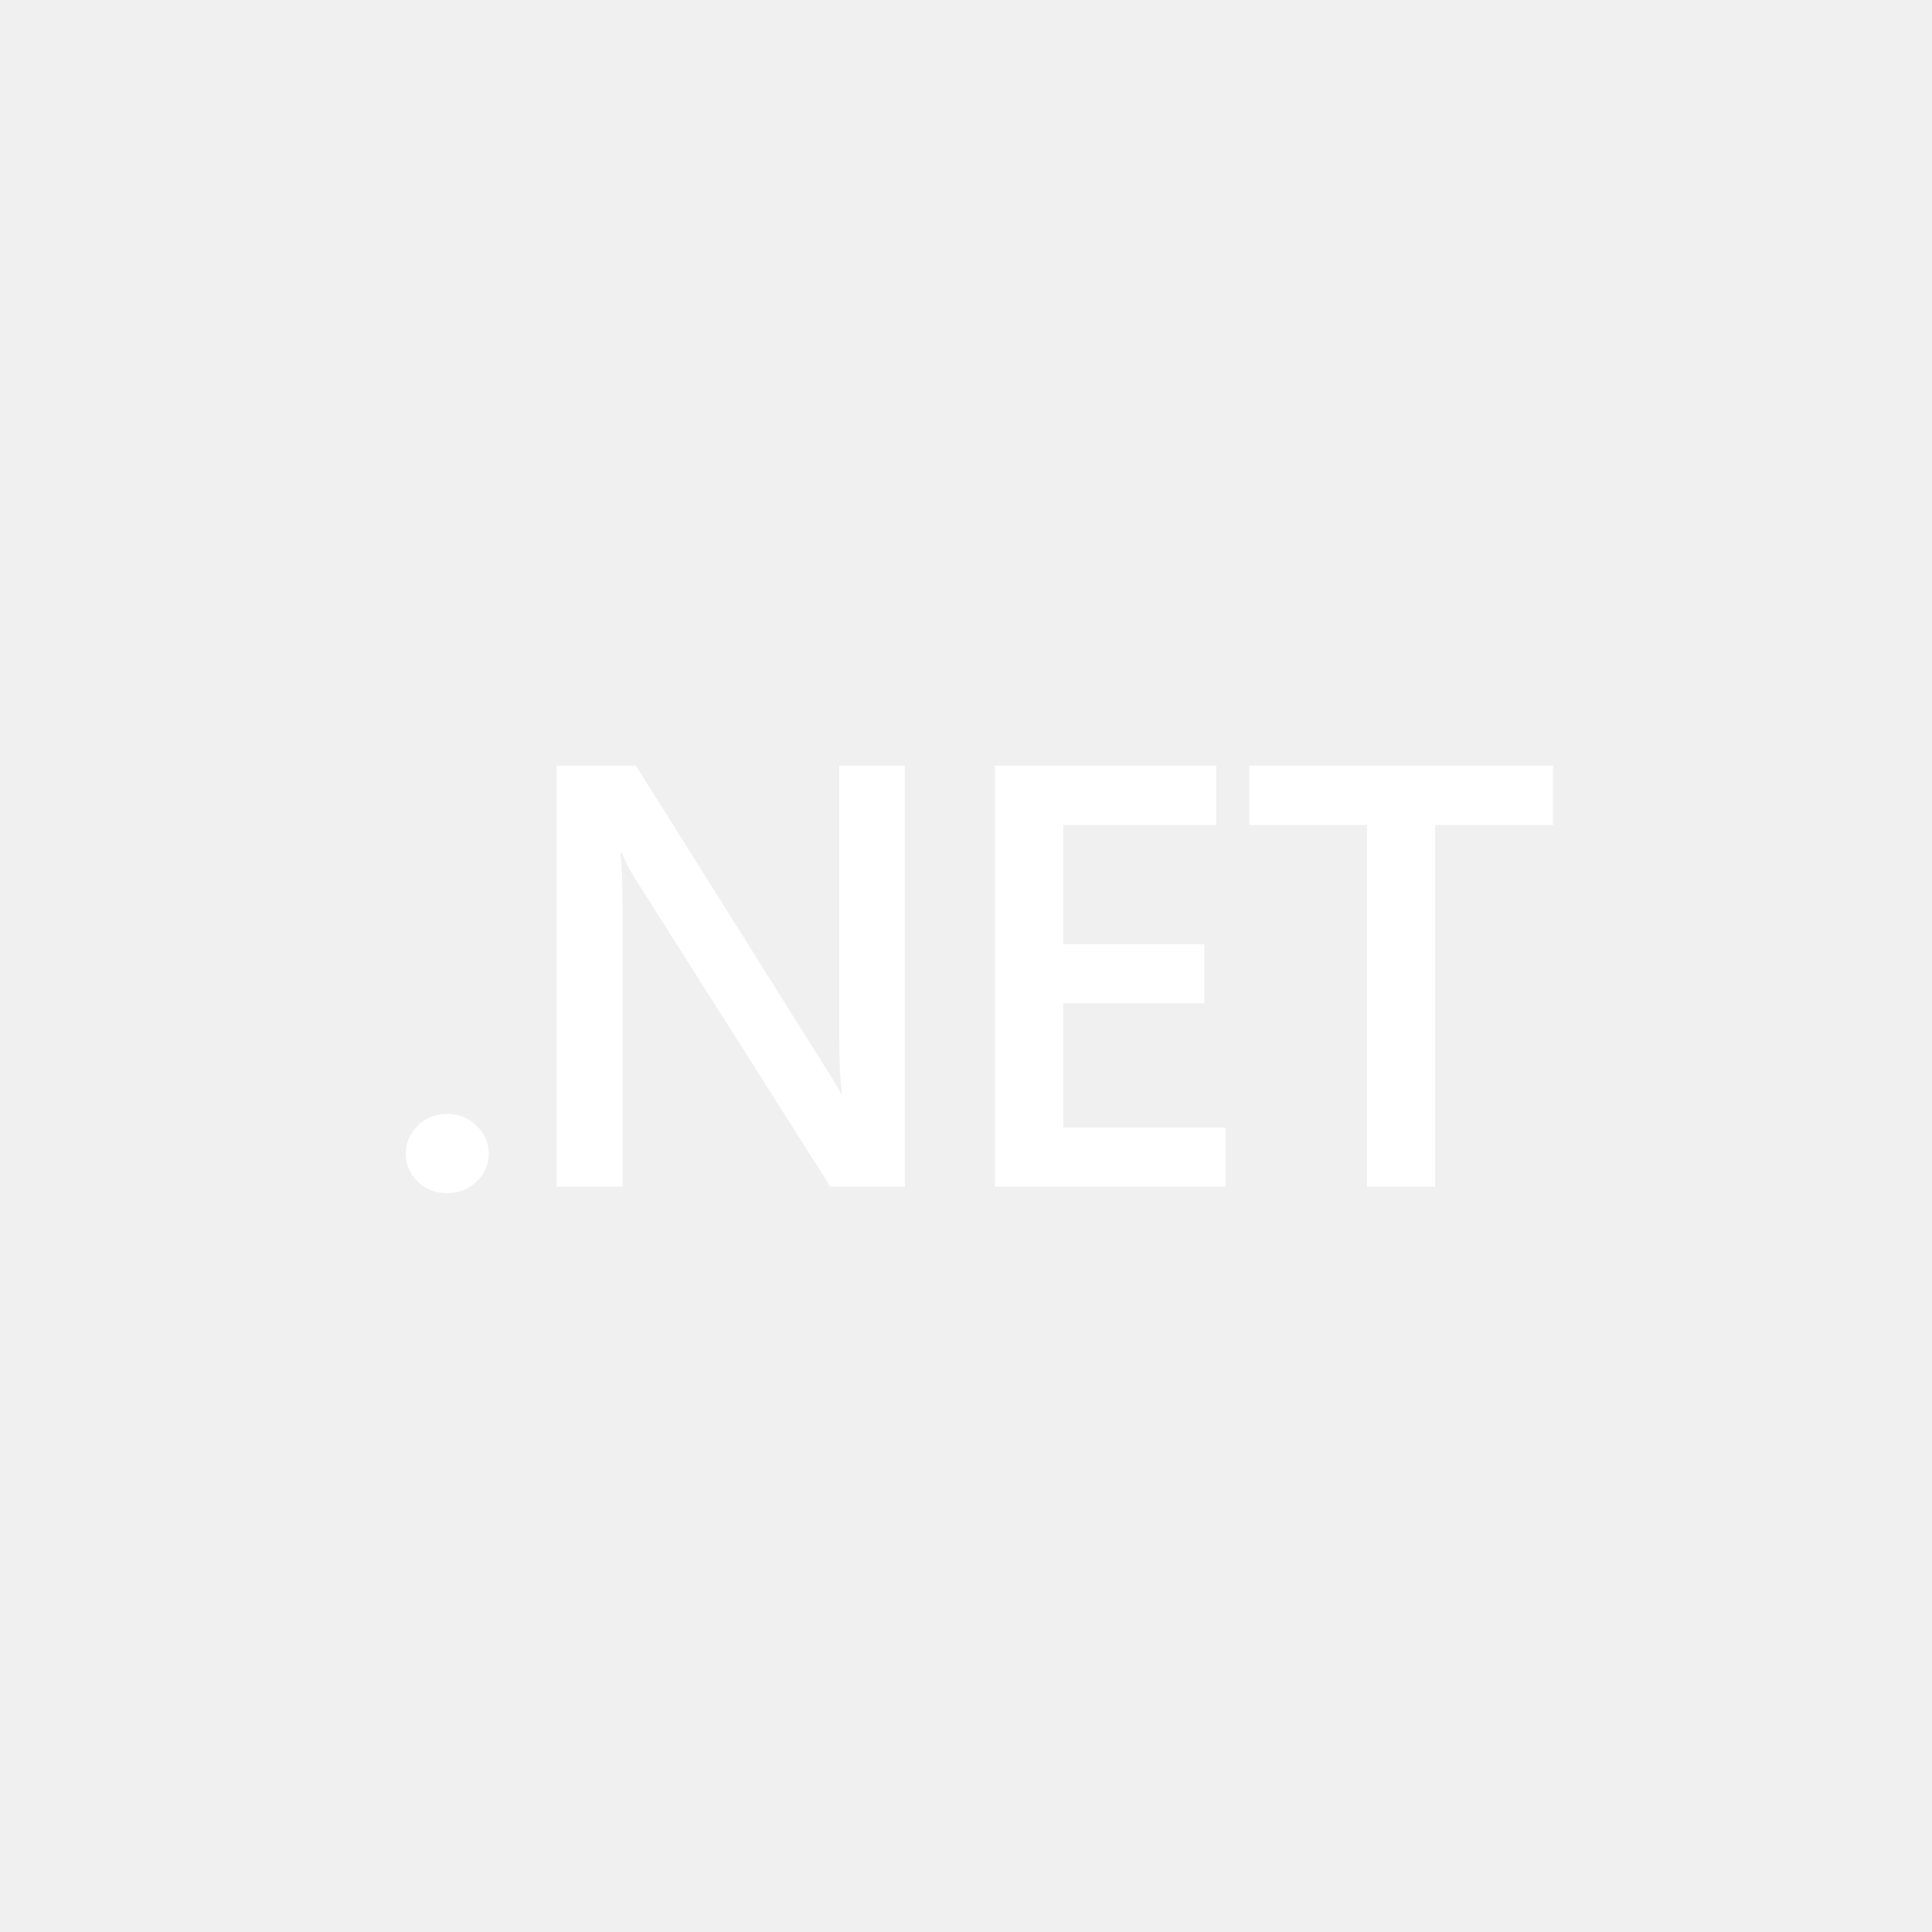
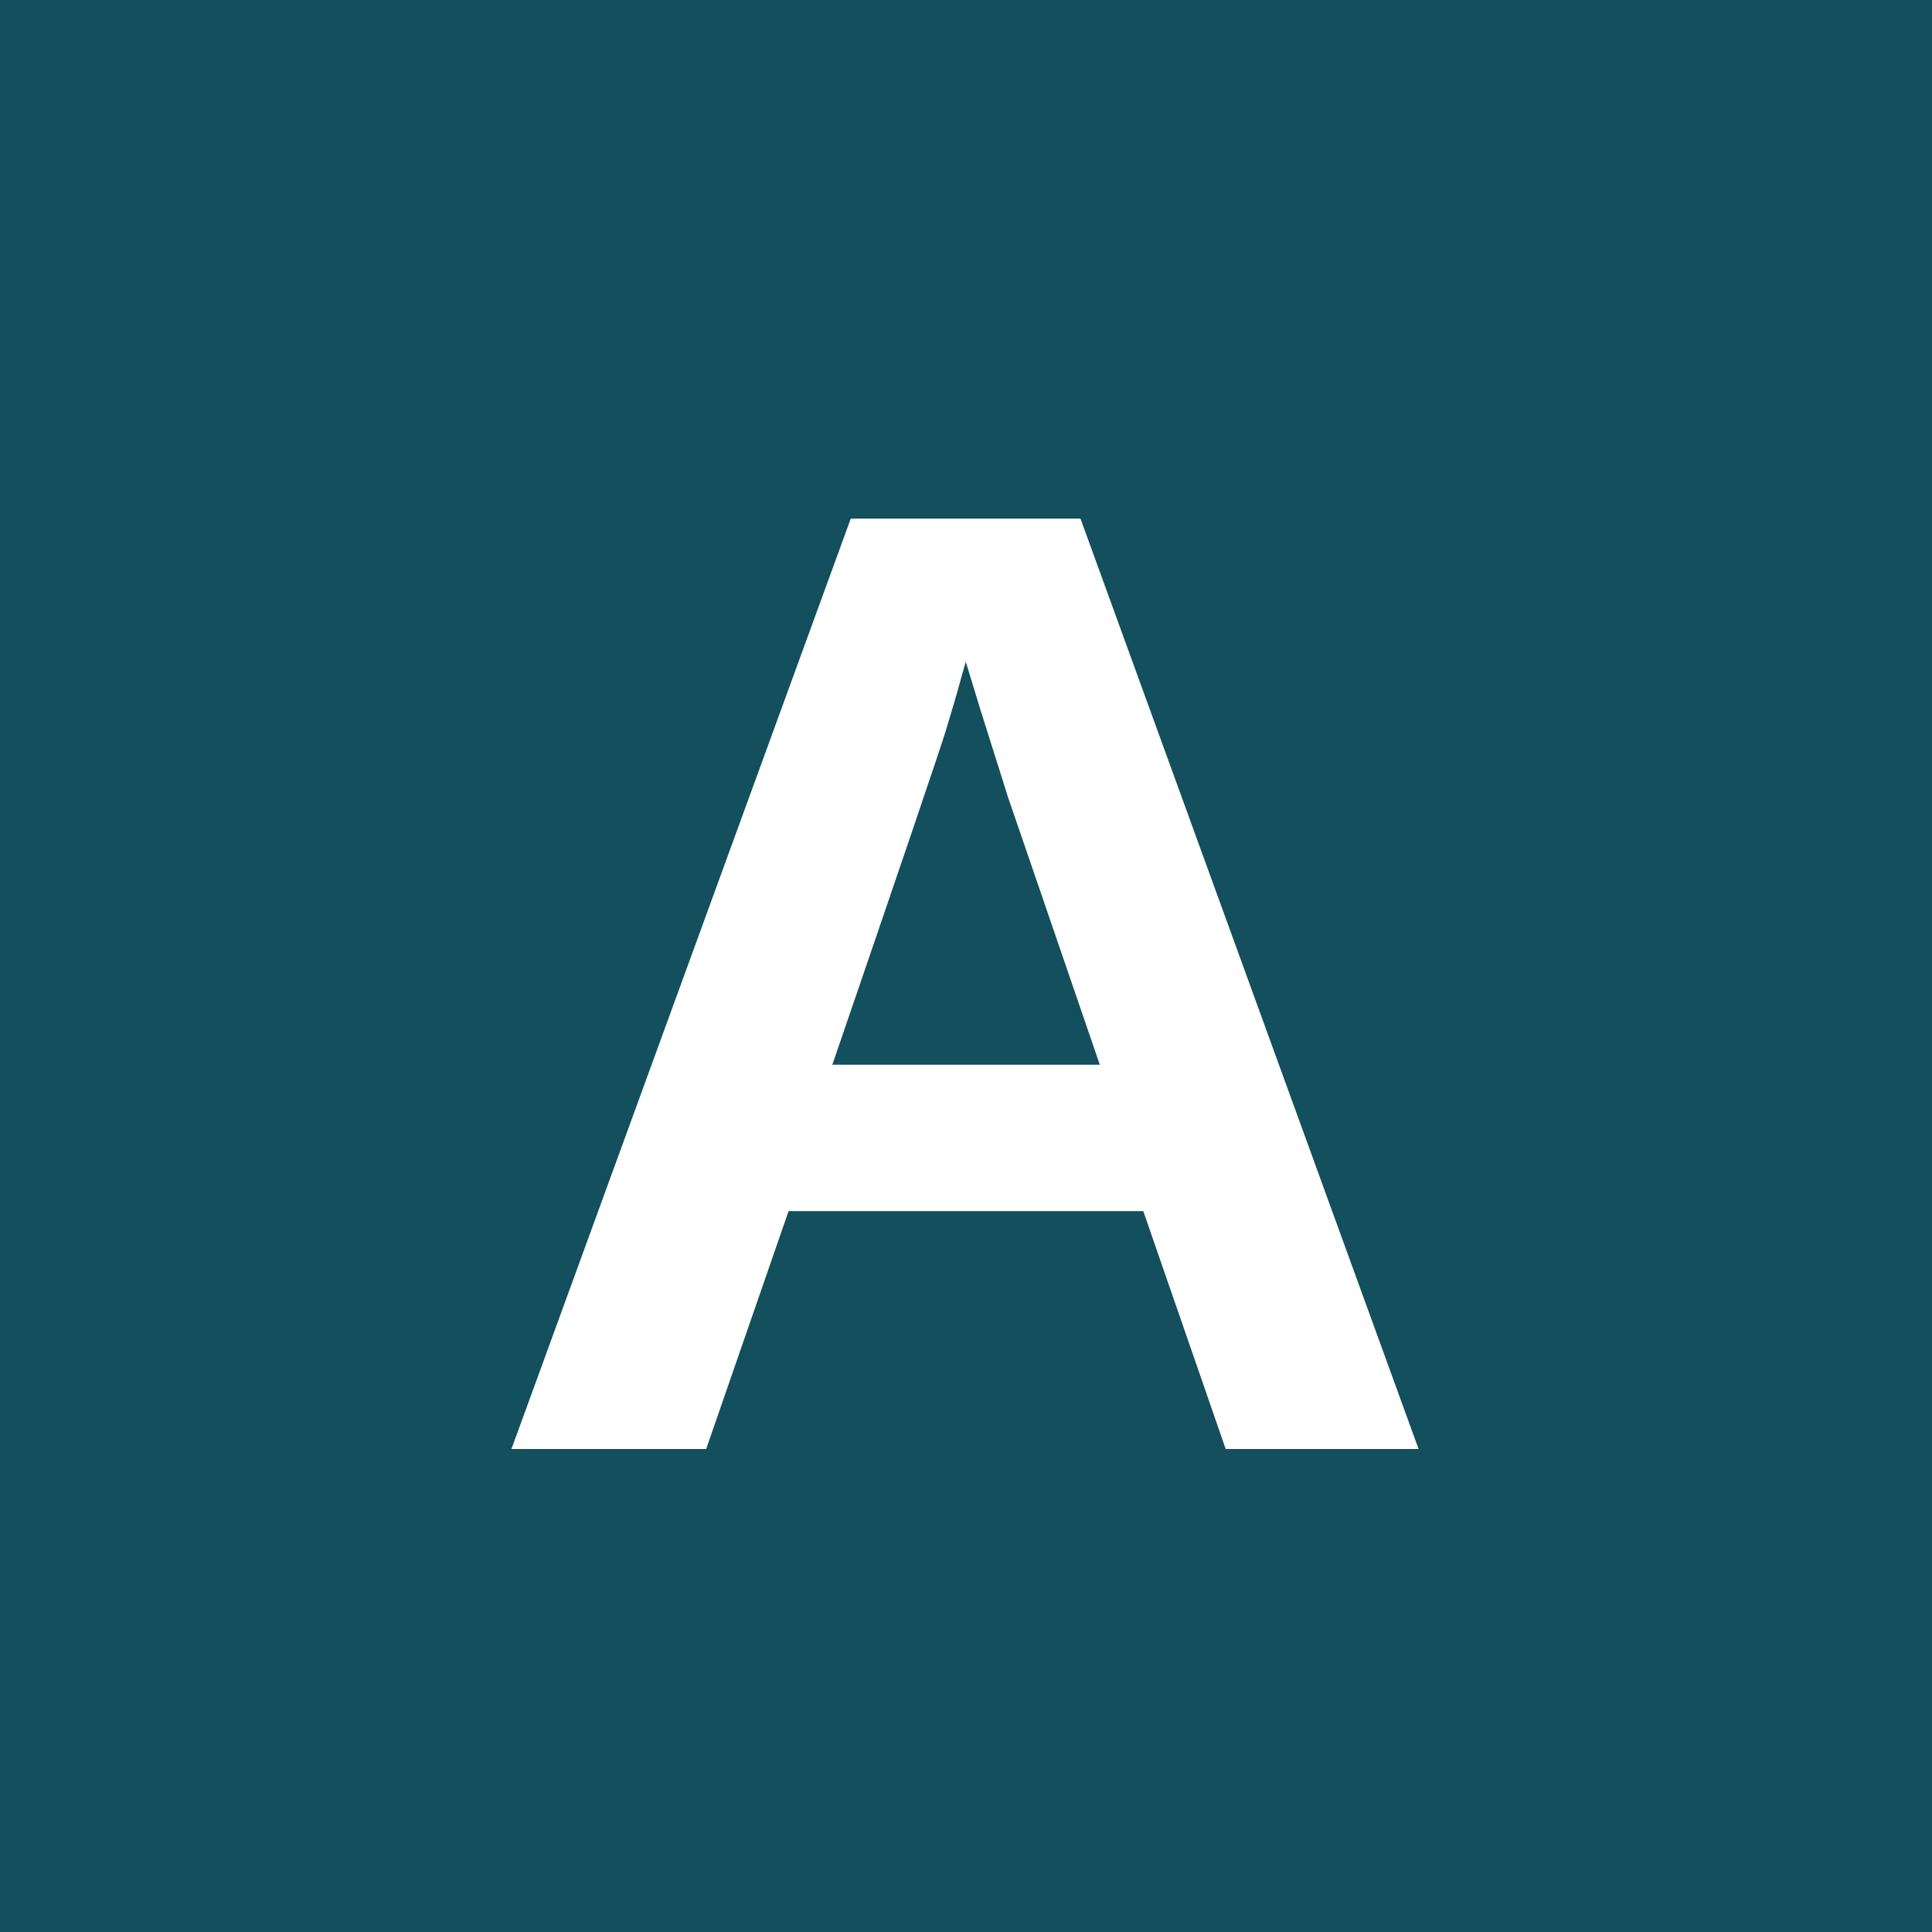
- <svg xmlns="http://www.w3.org/2000/svg" width="456" height="456" viewBox="0 0 456 456" version="1.1" xml:space="preserve" style="fill-rule:evenodd;clip-rule:evenodd;stroke-linejoin:round;stroke-miterlimit:2;">
-   <path d="m 105.5,281.609 c -2.703,0 -5.001,-0.9 -6.893,-2.702 -1.892,-1.848 -2.838,-4.042 -2.838,-6.582 0,-2.587 0.946,-4.804 2.838,-6.652 1.892,-1.848 4.19,-2.772 6.893,-2.772 2.748,0 5.068,0.924 6.96,2.772 1.937,1.848 2.906,4.064 2.906,6.652 0,2.54 -0.968,4.734 -2.906,6.582 -1.892,1.802 -4.212,2.702 -6.96,2.702 z" style="fill:#ffffff;fill-rule:nonzero;stroke-width:0.838" />
-   <path d="M 213.561,280.084 H 195.99 L 149.7,207.054 c -1.171,-1.848 -2.14,-3.765 -2.906,-5.751 h -0.406 c 0.361,2.125 0.541,6.675 0.541,13.65 v 65.132 h -15.543 v -99.36 h 18.719 l 44.737,71.298 c 1.892,2.957 3.109,4.989 3.649,6.098 h 0.27 c -0.45,-2.632 -0.676,-7.09 -0.676,-13.373 v -64.023 h 15.476 z" style="fill:#ffffff;fill-rule:nonzero;stroke-width:0.838" />
-   <path d="m 289.251,280.084 h -54.401 v -99.36 h 52.238 v 13.997 h -36.154 v 28.131 h 33.316 v 13.927 h -33.316 v 29.378 h 38.316 z" style="fill:#ffffff;fill-rule:nonzero;stroke-width:0.838" />
-   <path d="M 366.565,194.721 H 338.722 v 85.363 h -16.084 v -85.363 h -27.775 v -13.997 h 71.701 z" style="fill:#ffffff;fill-rule:nonzero;stroke-width:0.838" />
+ <svg xmlns="http://www.w3.org/2000/svg" viewBox="0 0 100 100">
+   <rect width="100" height="100" fill="#134f5c" />
+   <text x="50" y="75" font-size="70" text-anchor="middle" fill="white" font-family="Verdana, Arial, sans-serif" font-weight="bold">A</text>
</svg>
